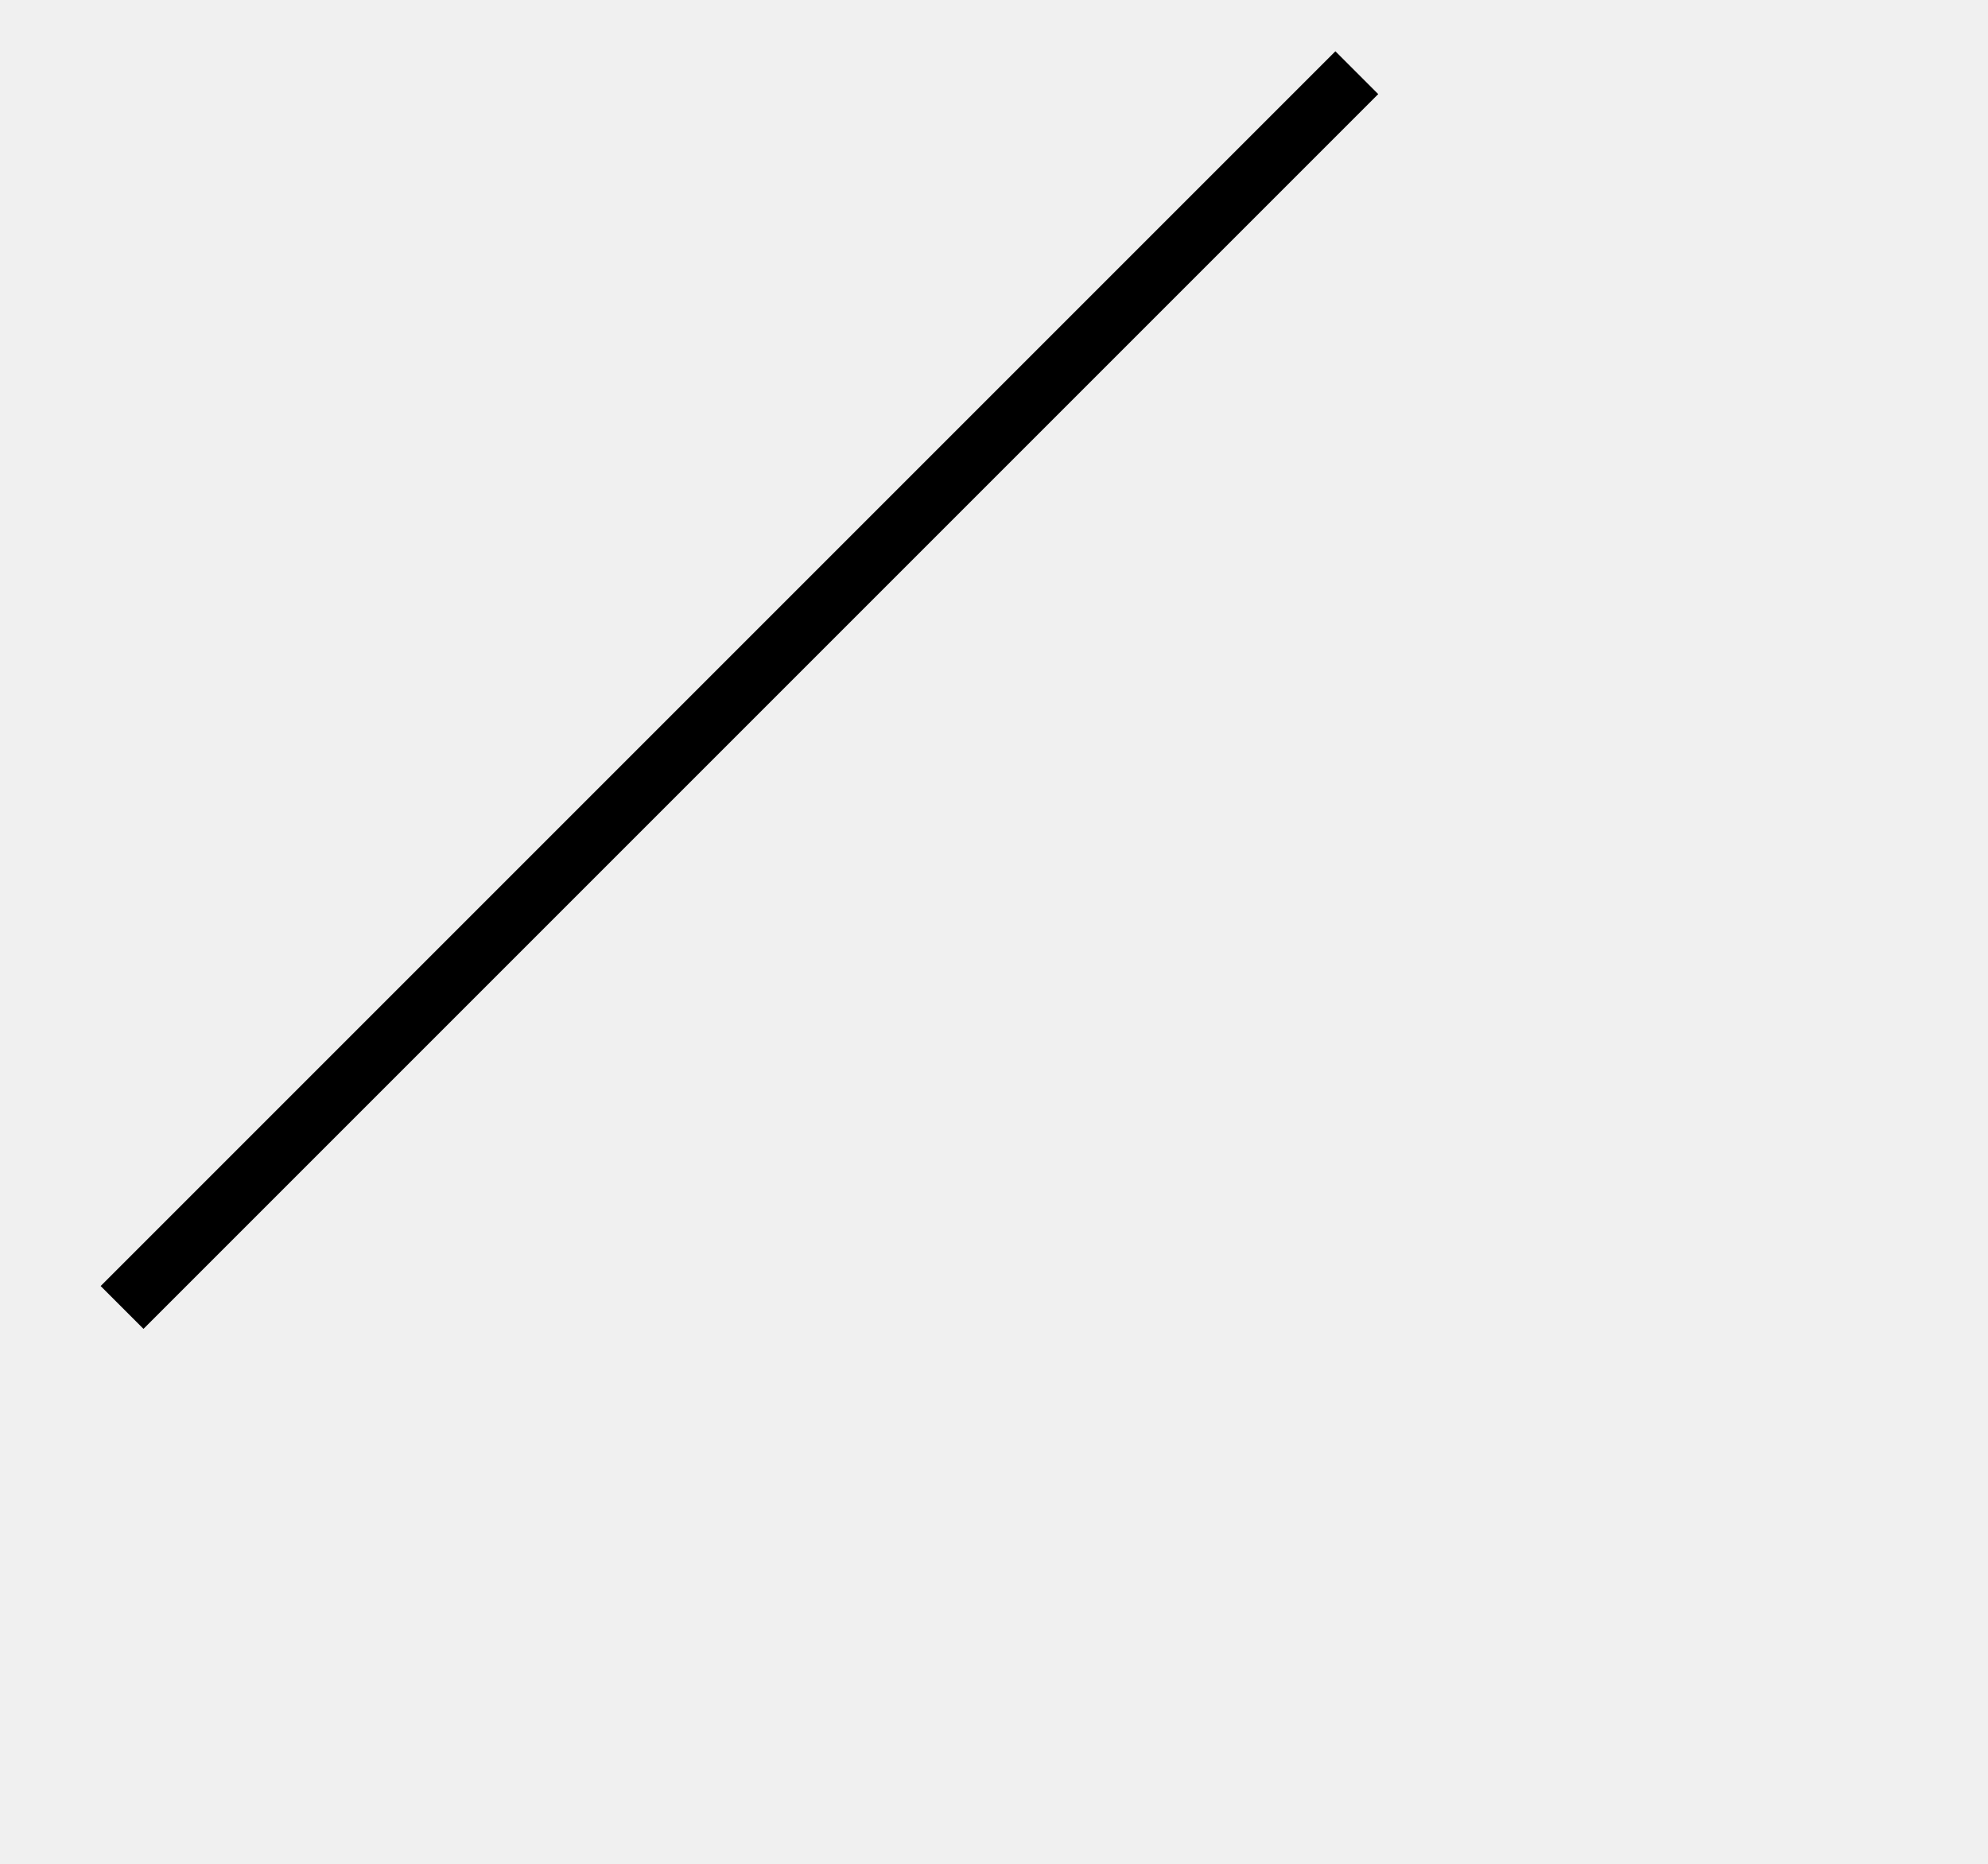
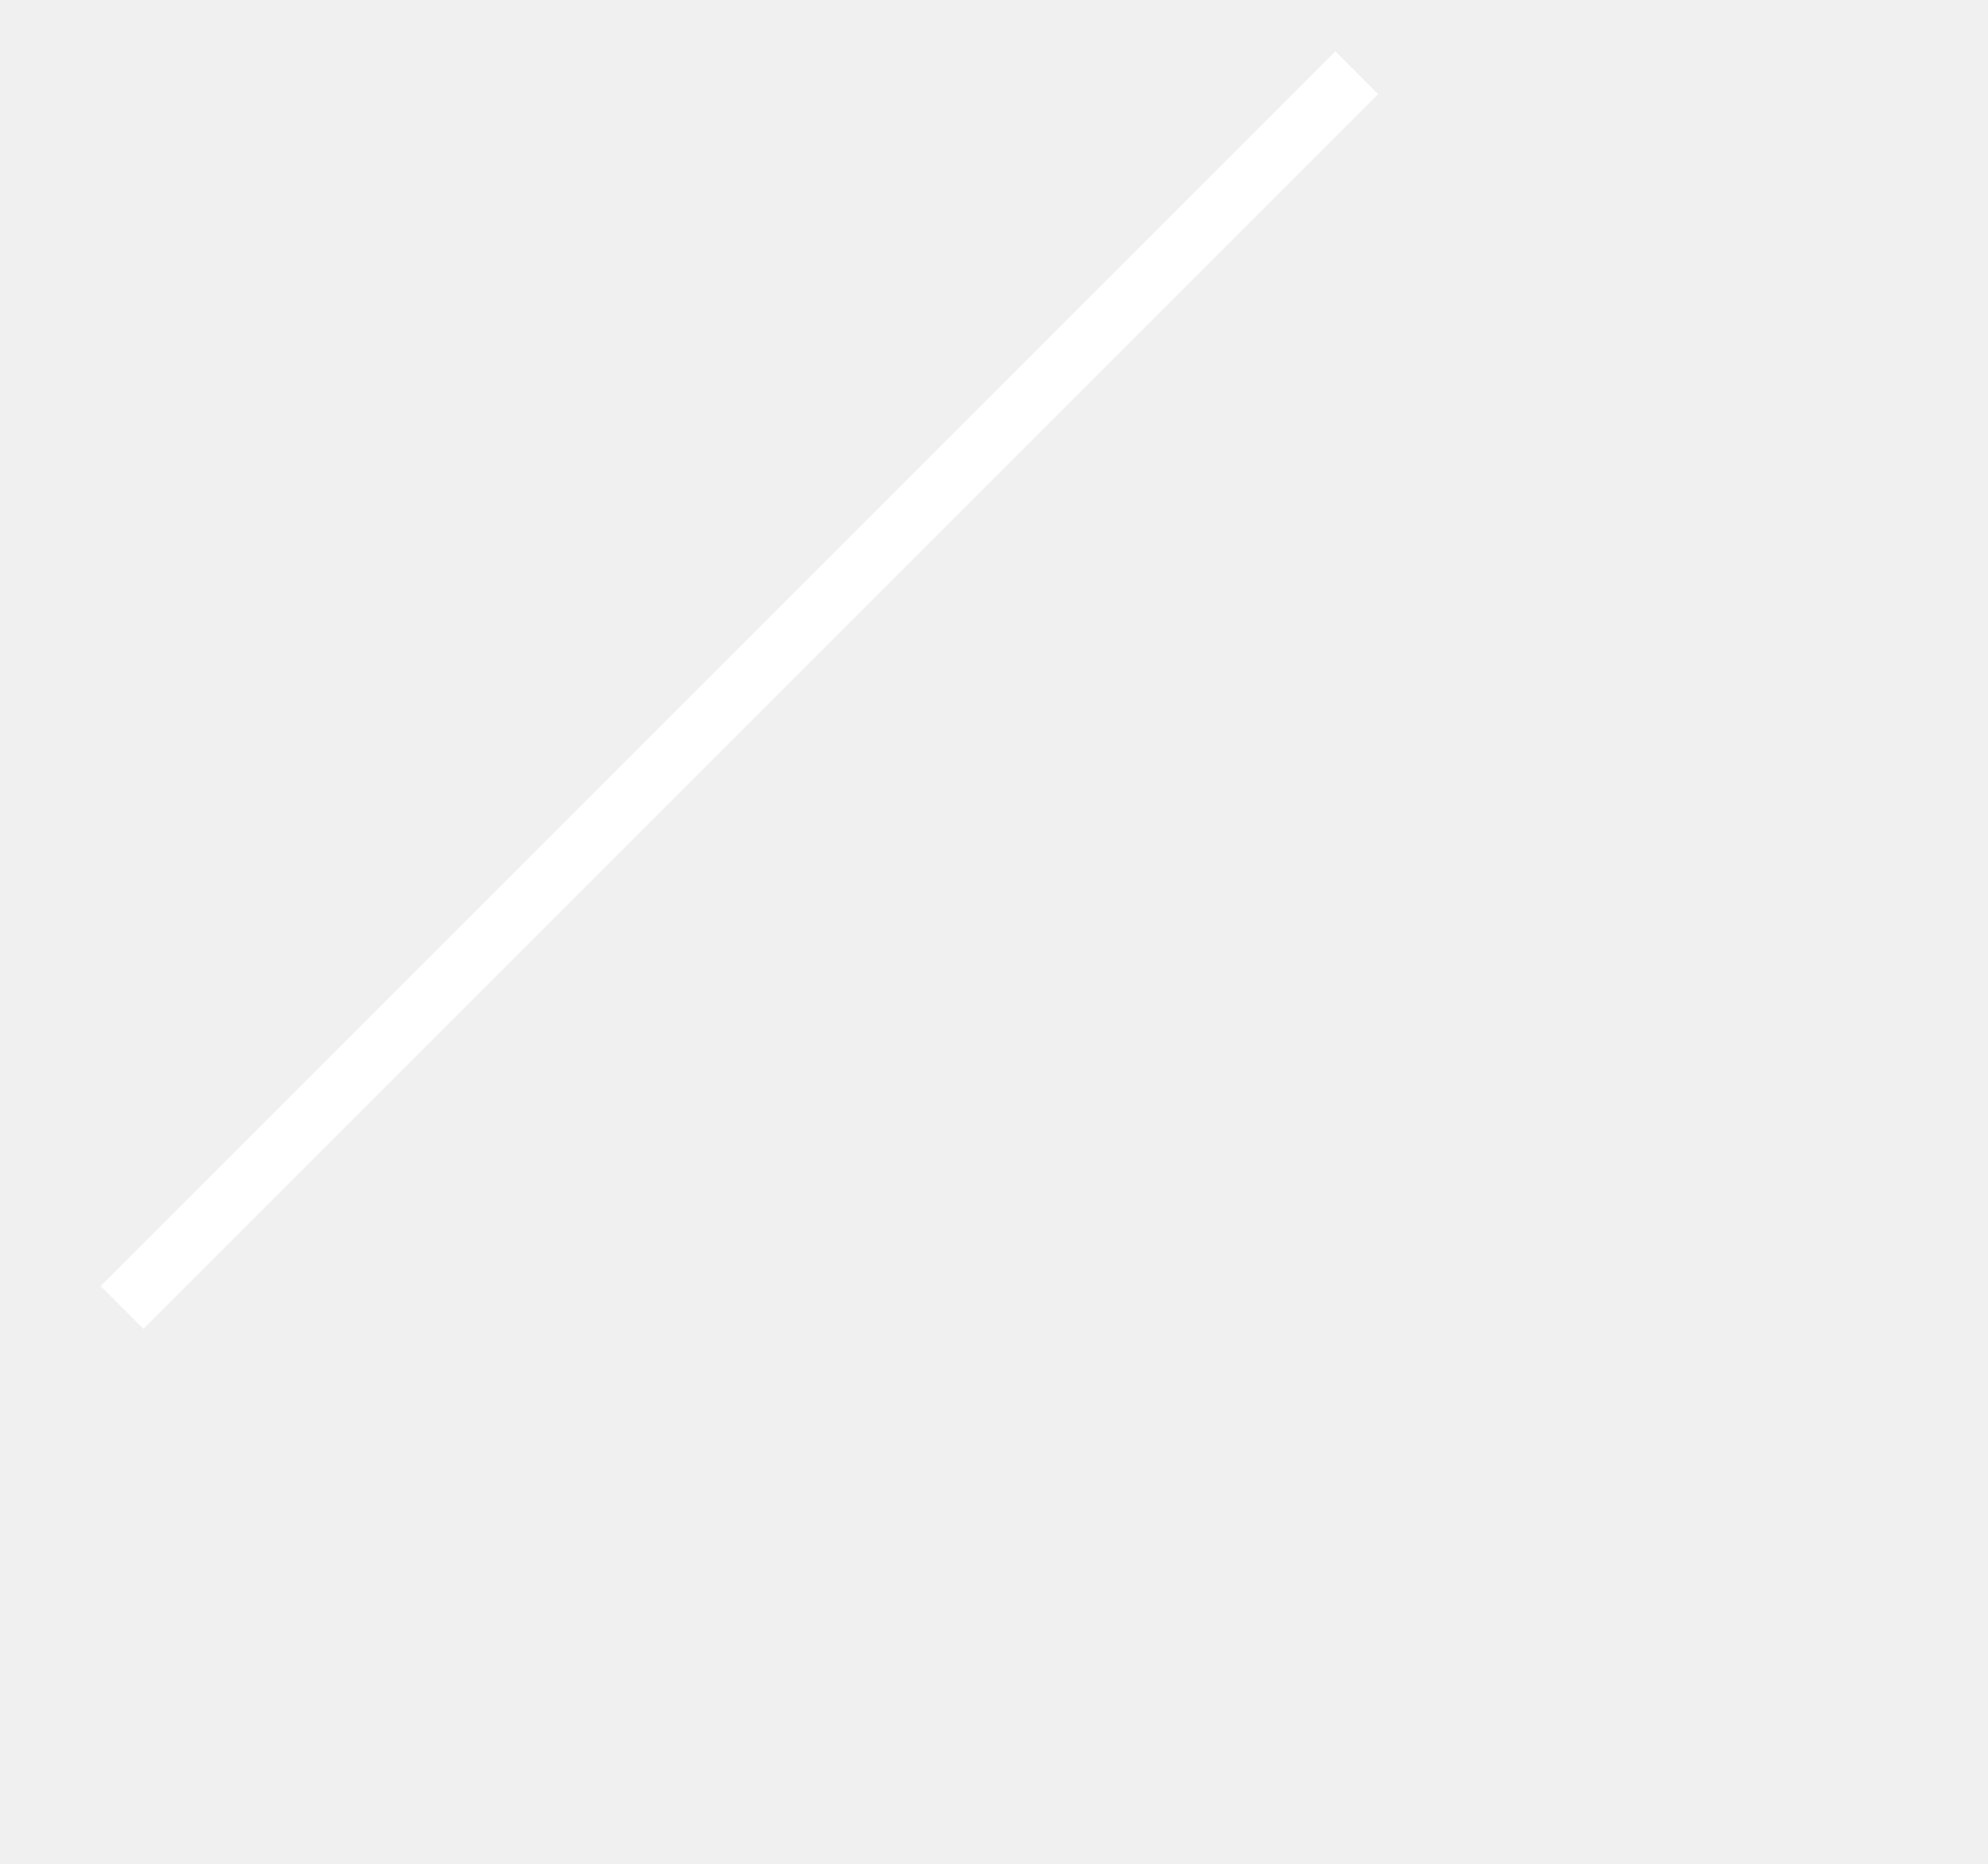
<svg xmlns="http://www.w3.org/2000/svg" width="32pt" height="30pt">
  <g transform="translate(0.5,0.5)" style="visibility: visible;">
    <path d="M 2.12 27.56 L 28.62 1.06" fill="none" stroke="white" stroke-width="9.3" stroke-miterlimit="10" pointer-events="stroke" visibility="hidden" />
-     <path d="M 2.12 27.56 L 28.62 1.06" fill="none" stroke="#000000" stroke-width="1.3" stroke-miterlimit="10" pointer-events="stroke" />
+     <path d="M 2.12 27.56 L 28.62 1.06" fill="none" stroke="white" stroke-width="1.3" stroke-miterlimit="10" pointer-events="stroke" />
  </g>
</svg>
